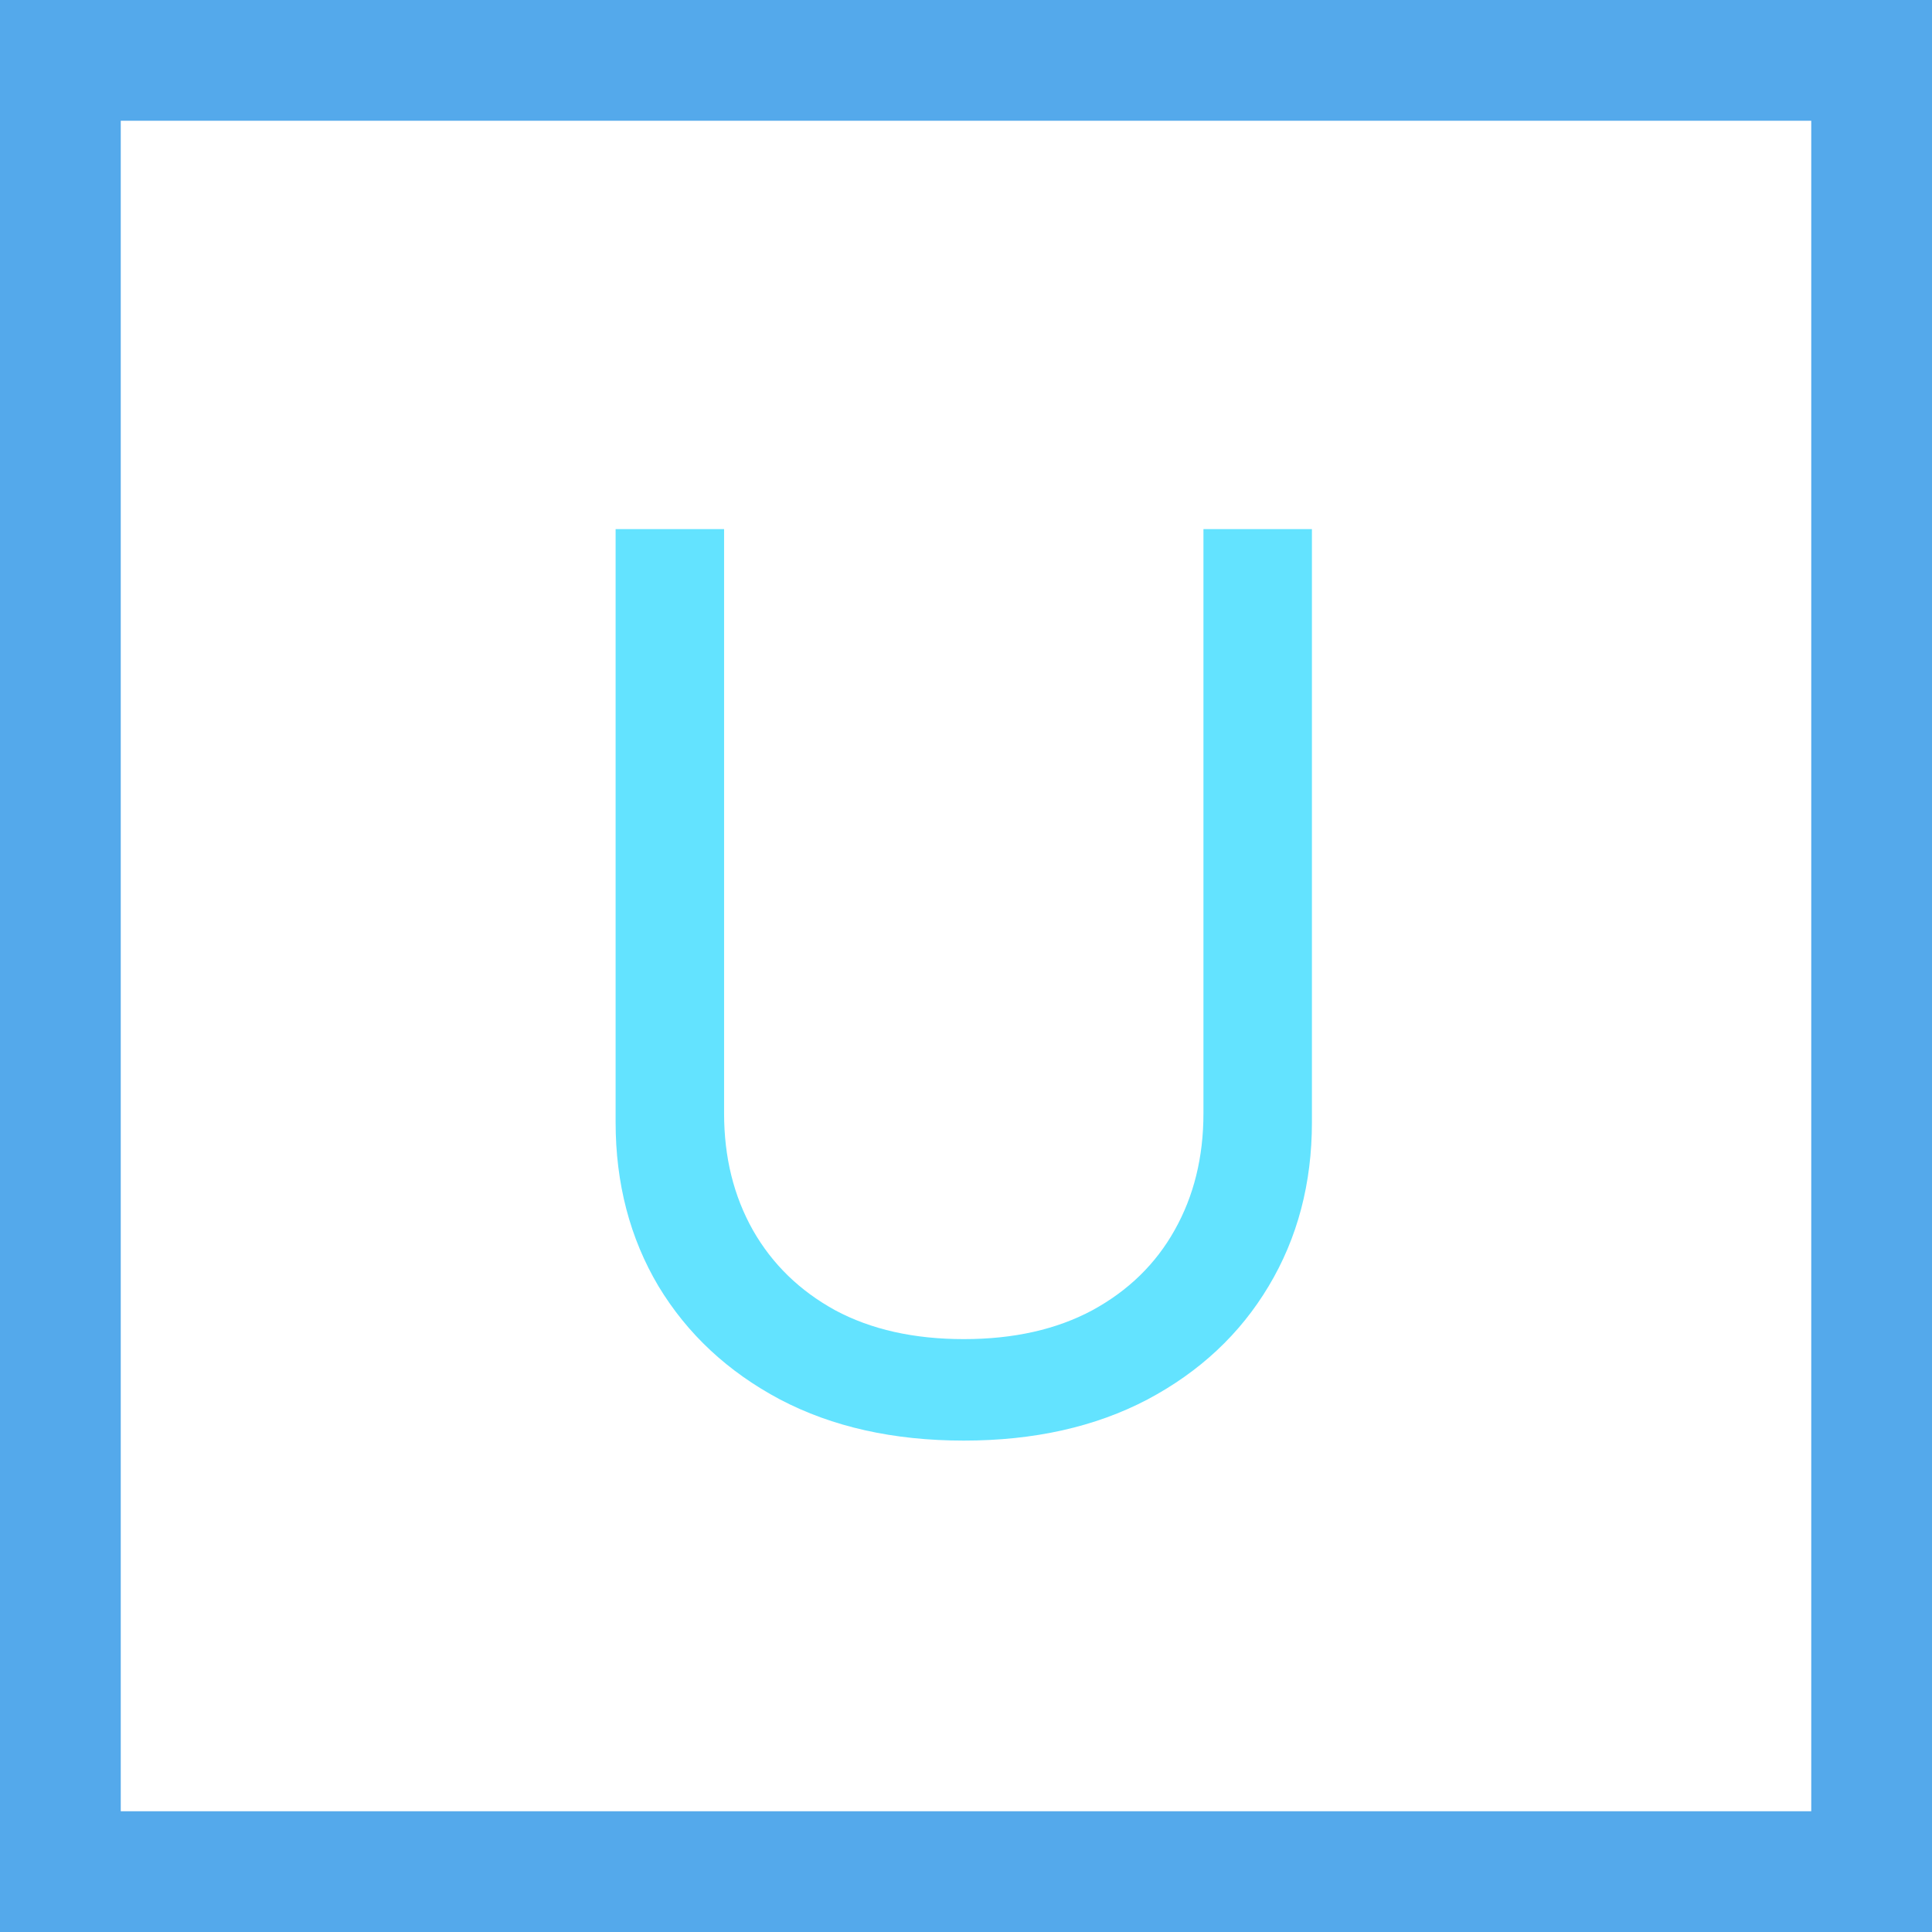
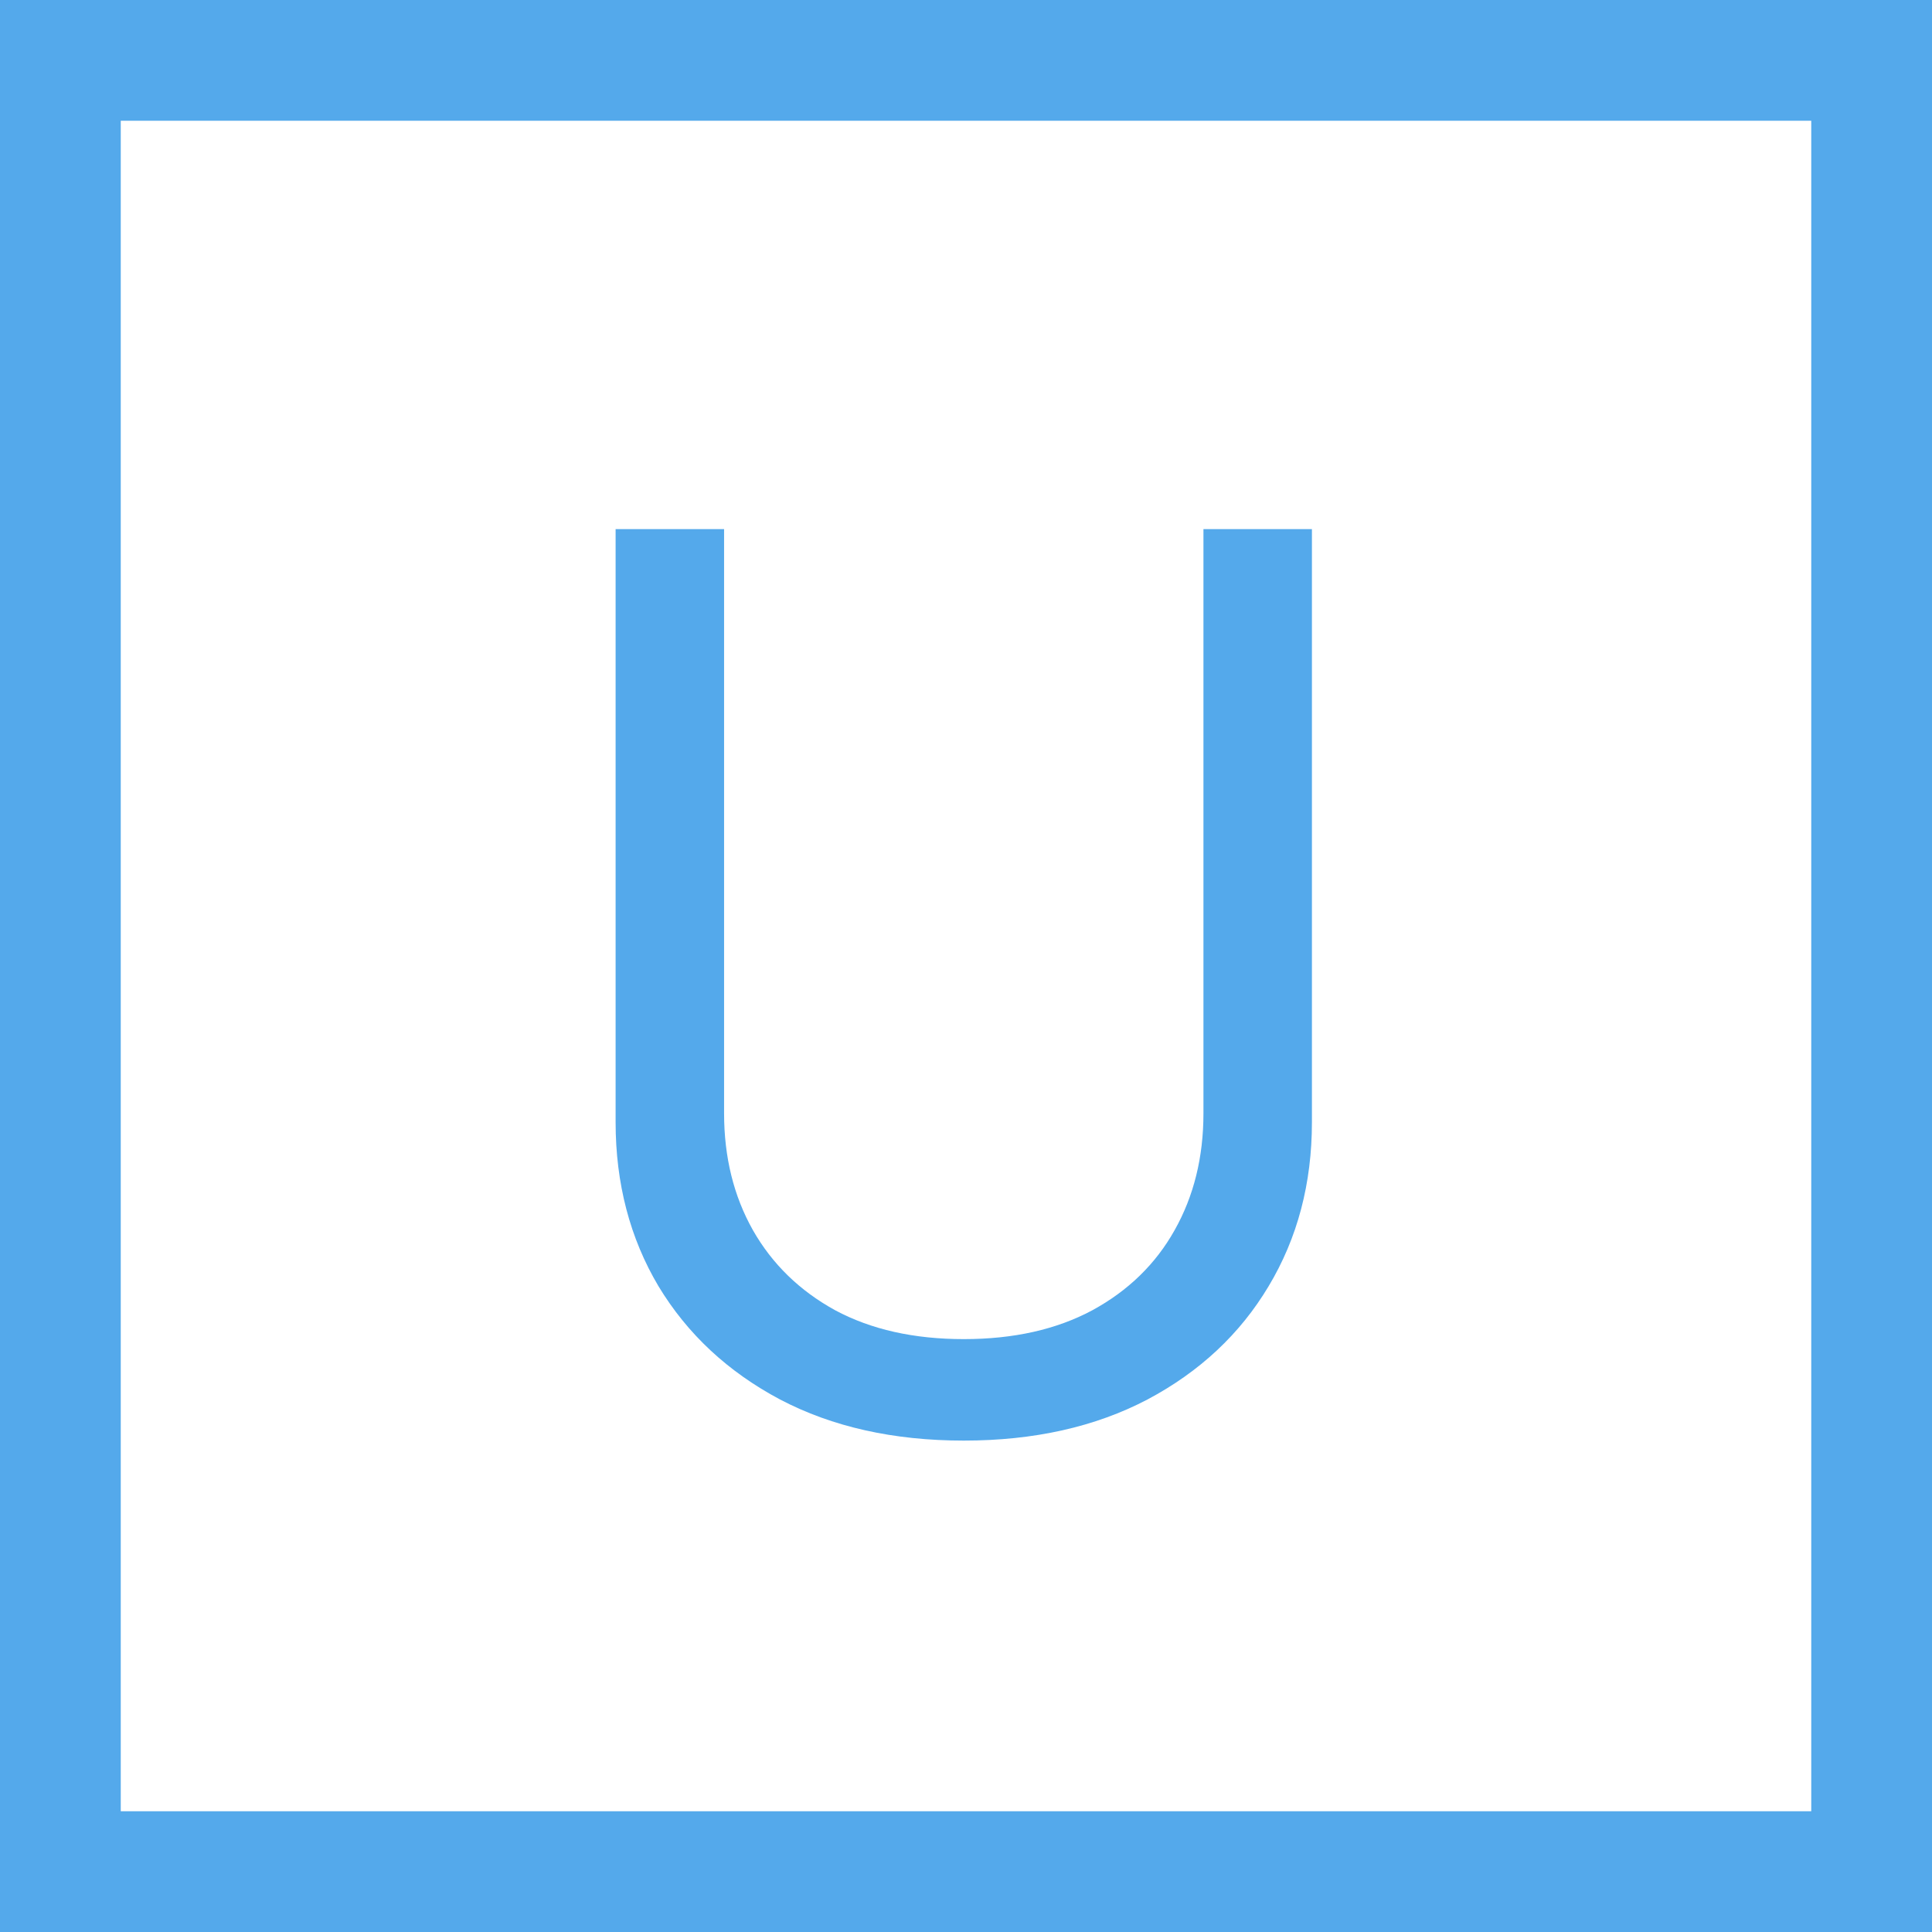
<svg xmlns="http://www.w3.org/2000/svg" width="80" height="80" viewBox="0 0 80 80" fill="none">
  <rect x="2.5" y="2.5" width="75" height="75" stroke="#54a9eb" stroke-width="5" />
-   <path d="M49.832 21.909H54.324V46.467C54.324 49.003 53.726 51.267 52.531 53.259C51.348 55.239 49.675 56.803 47.514 57.95C45.353 59.084 42.818 59.652 39.908 59.652C36.998 59.652 34.462 59.084 32.301 57.95C30.14 56.803 28.462 55.239 27.266 53.259C26.083 51.267 25.491 49.003 25.491 46.467V21.909H29.983V46.105C29.983 47.916 30.381 49.528 31.178 50.941C31.975 52.341 33.11 53.446 34.583 54.255C36.068 55.052 37.843 55.45 39.908 55.45C41.972 55.45 43.747 55.052 45.232 54.255C46.717 53.446 47.852 52.341 48.637 50.941C49.434 49.528 49.832 47.916 49.832 46.105V21.909Z" fill="#63E3FF" />
+   <path d="M49.832 21.909H54.324V46.467C54.324 49.003 53.726 51.267 52.531 53.259C51.348 55.239 49.675 56.803 47.514 57.95C45.353 59.084 42.818 59.652 39.908 59.652C36.998 59.652 34.462 59.084 32.301 57.95C30.14 56.803 28.462 55.239 27.266 53.259C26.083 51.267 25.491 49.003 25.491 46.467V21.909H29.983V46.105C29.983 47.916 30.381 49.528 31.178 50.941C31.975 52.341 33.11 53.446 34.583 54.255C36.068 55.052 37.843 55.45 39.908 55.45C41.972 55.45 43.747 55.052 45.232 54.255C46.717 53.446 47.852 52.341 48.637 50.941C49.434 49.528 49.832 47.916 49.832 46.105V21.909Z" fill="#54a9eb" />
</svg>
